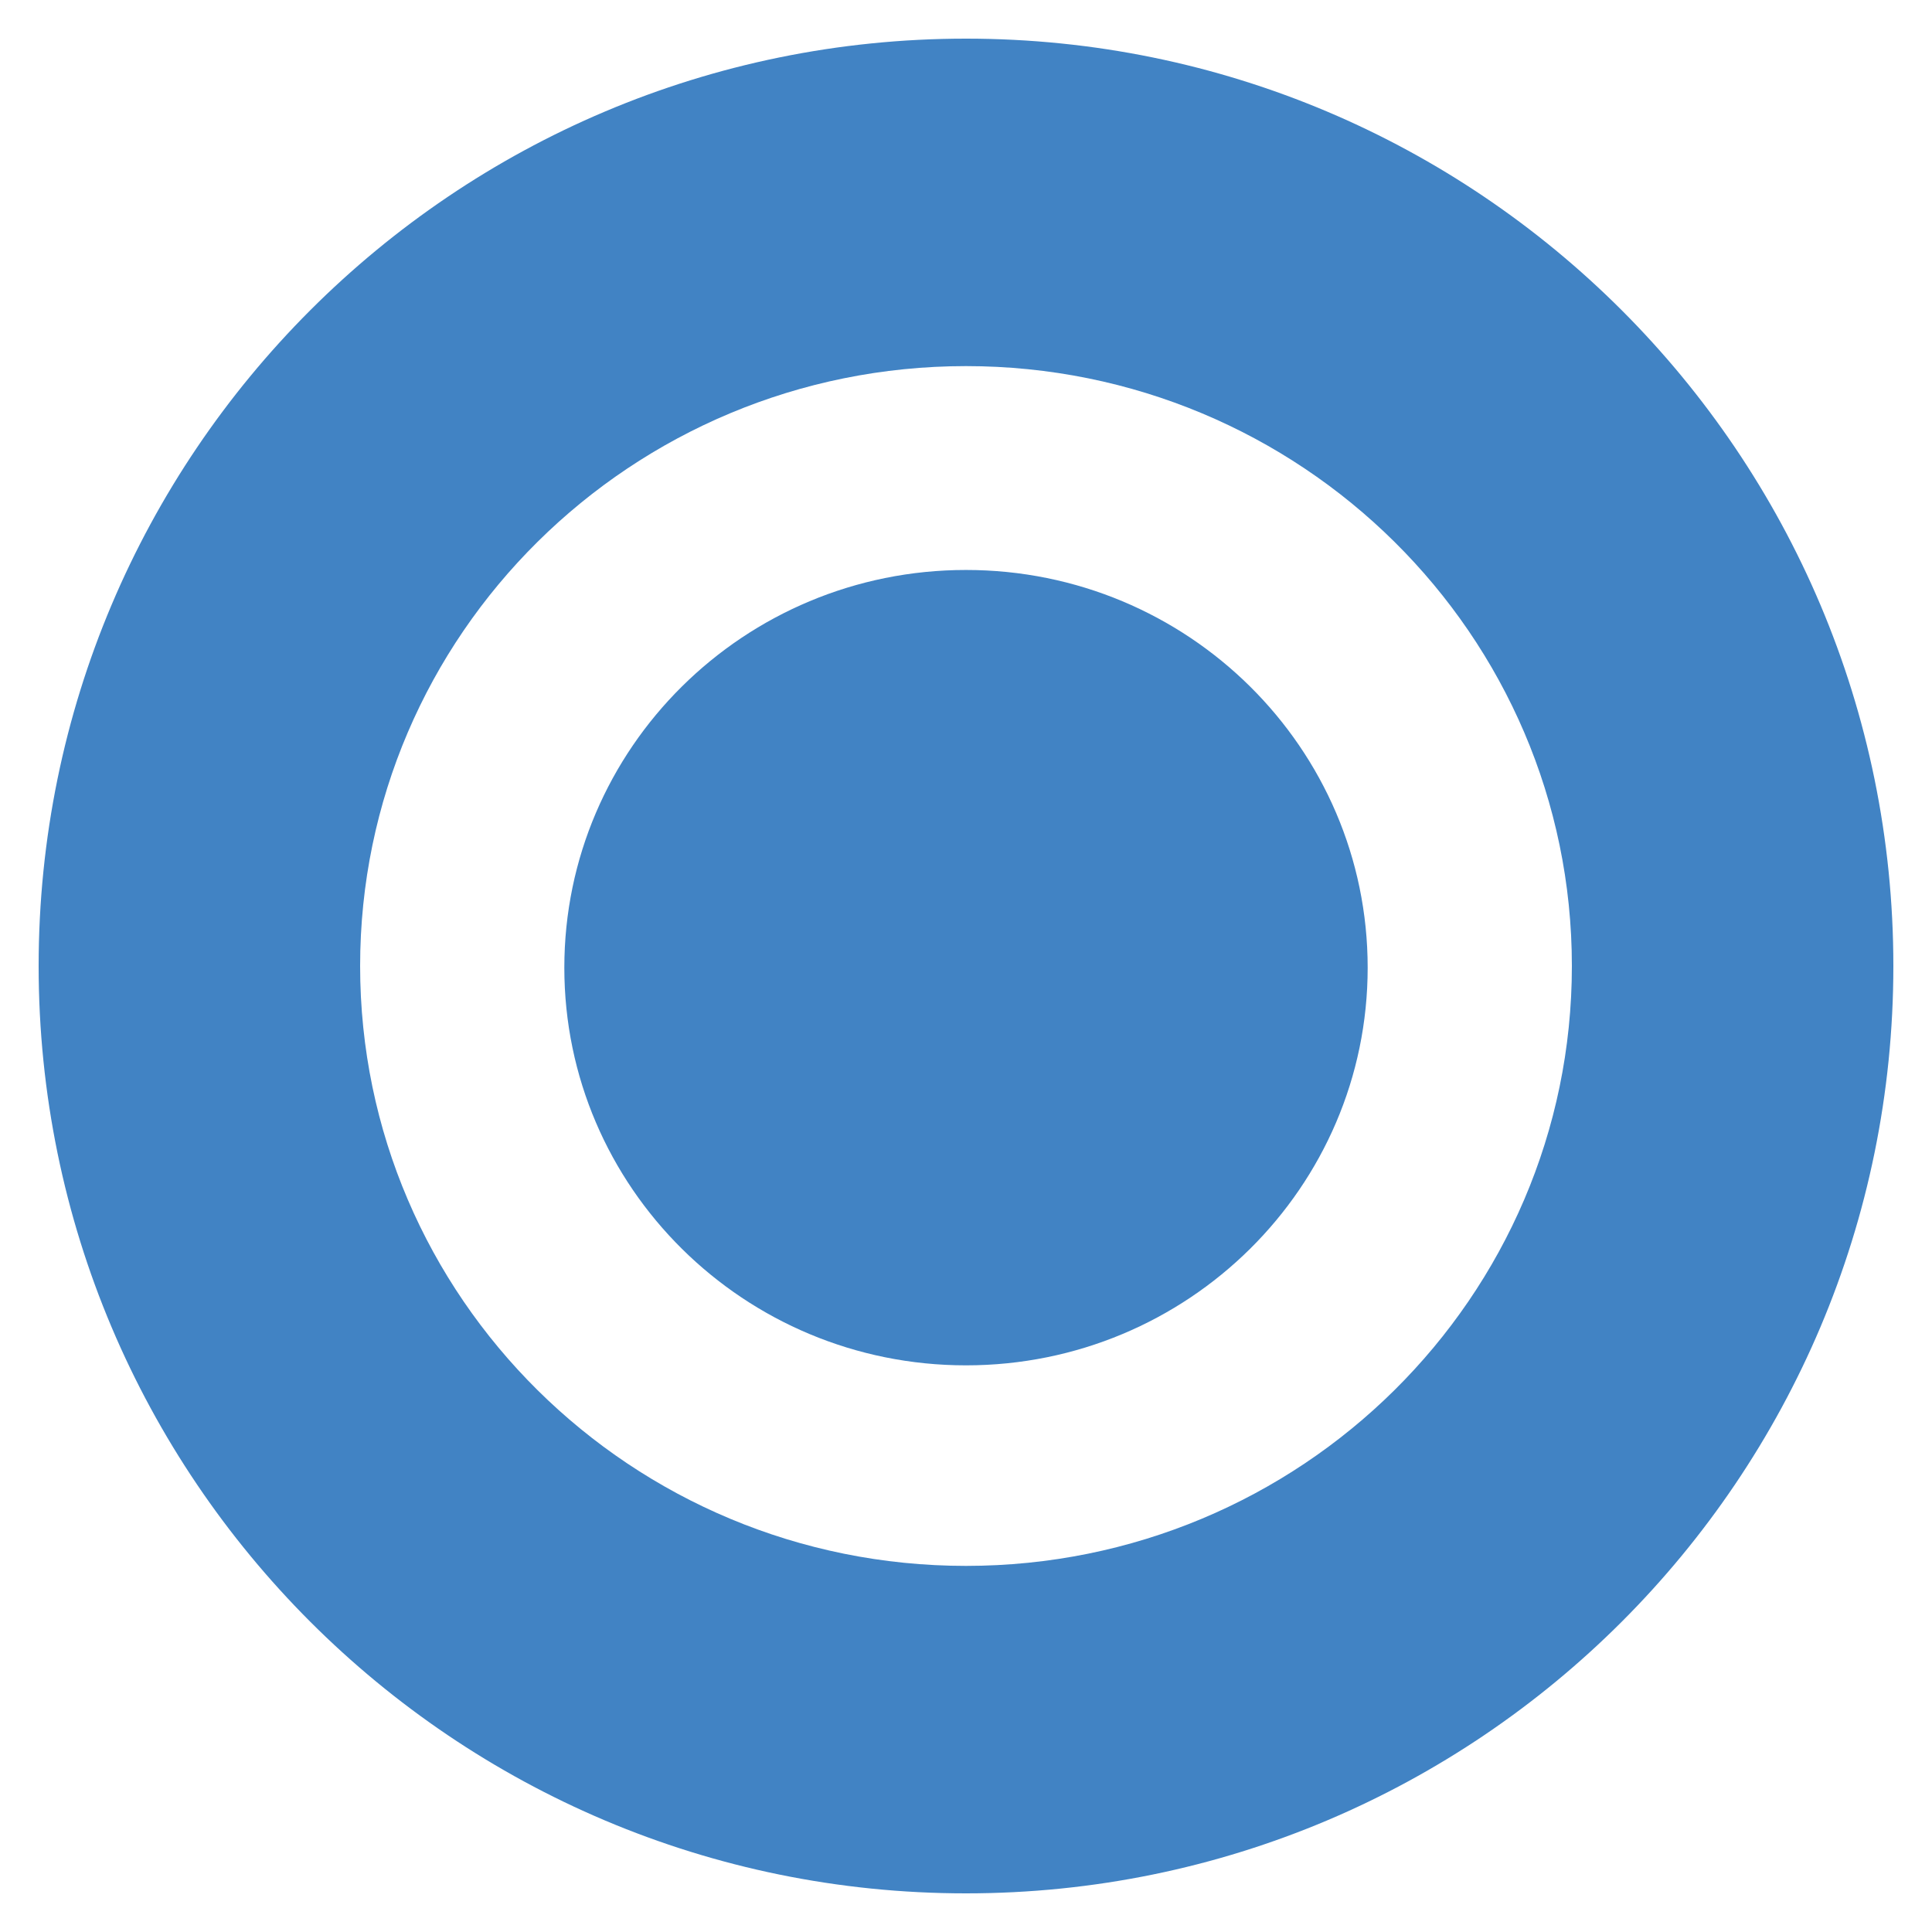
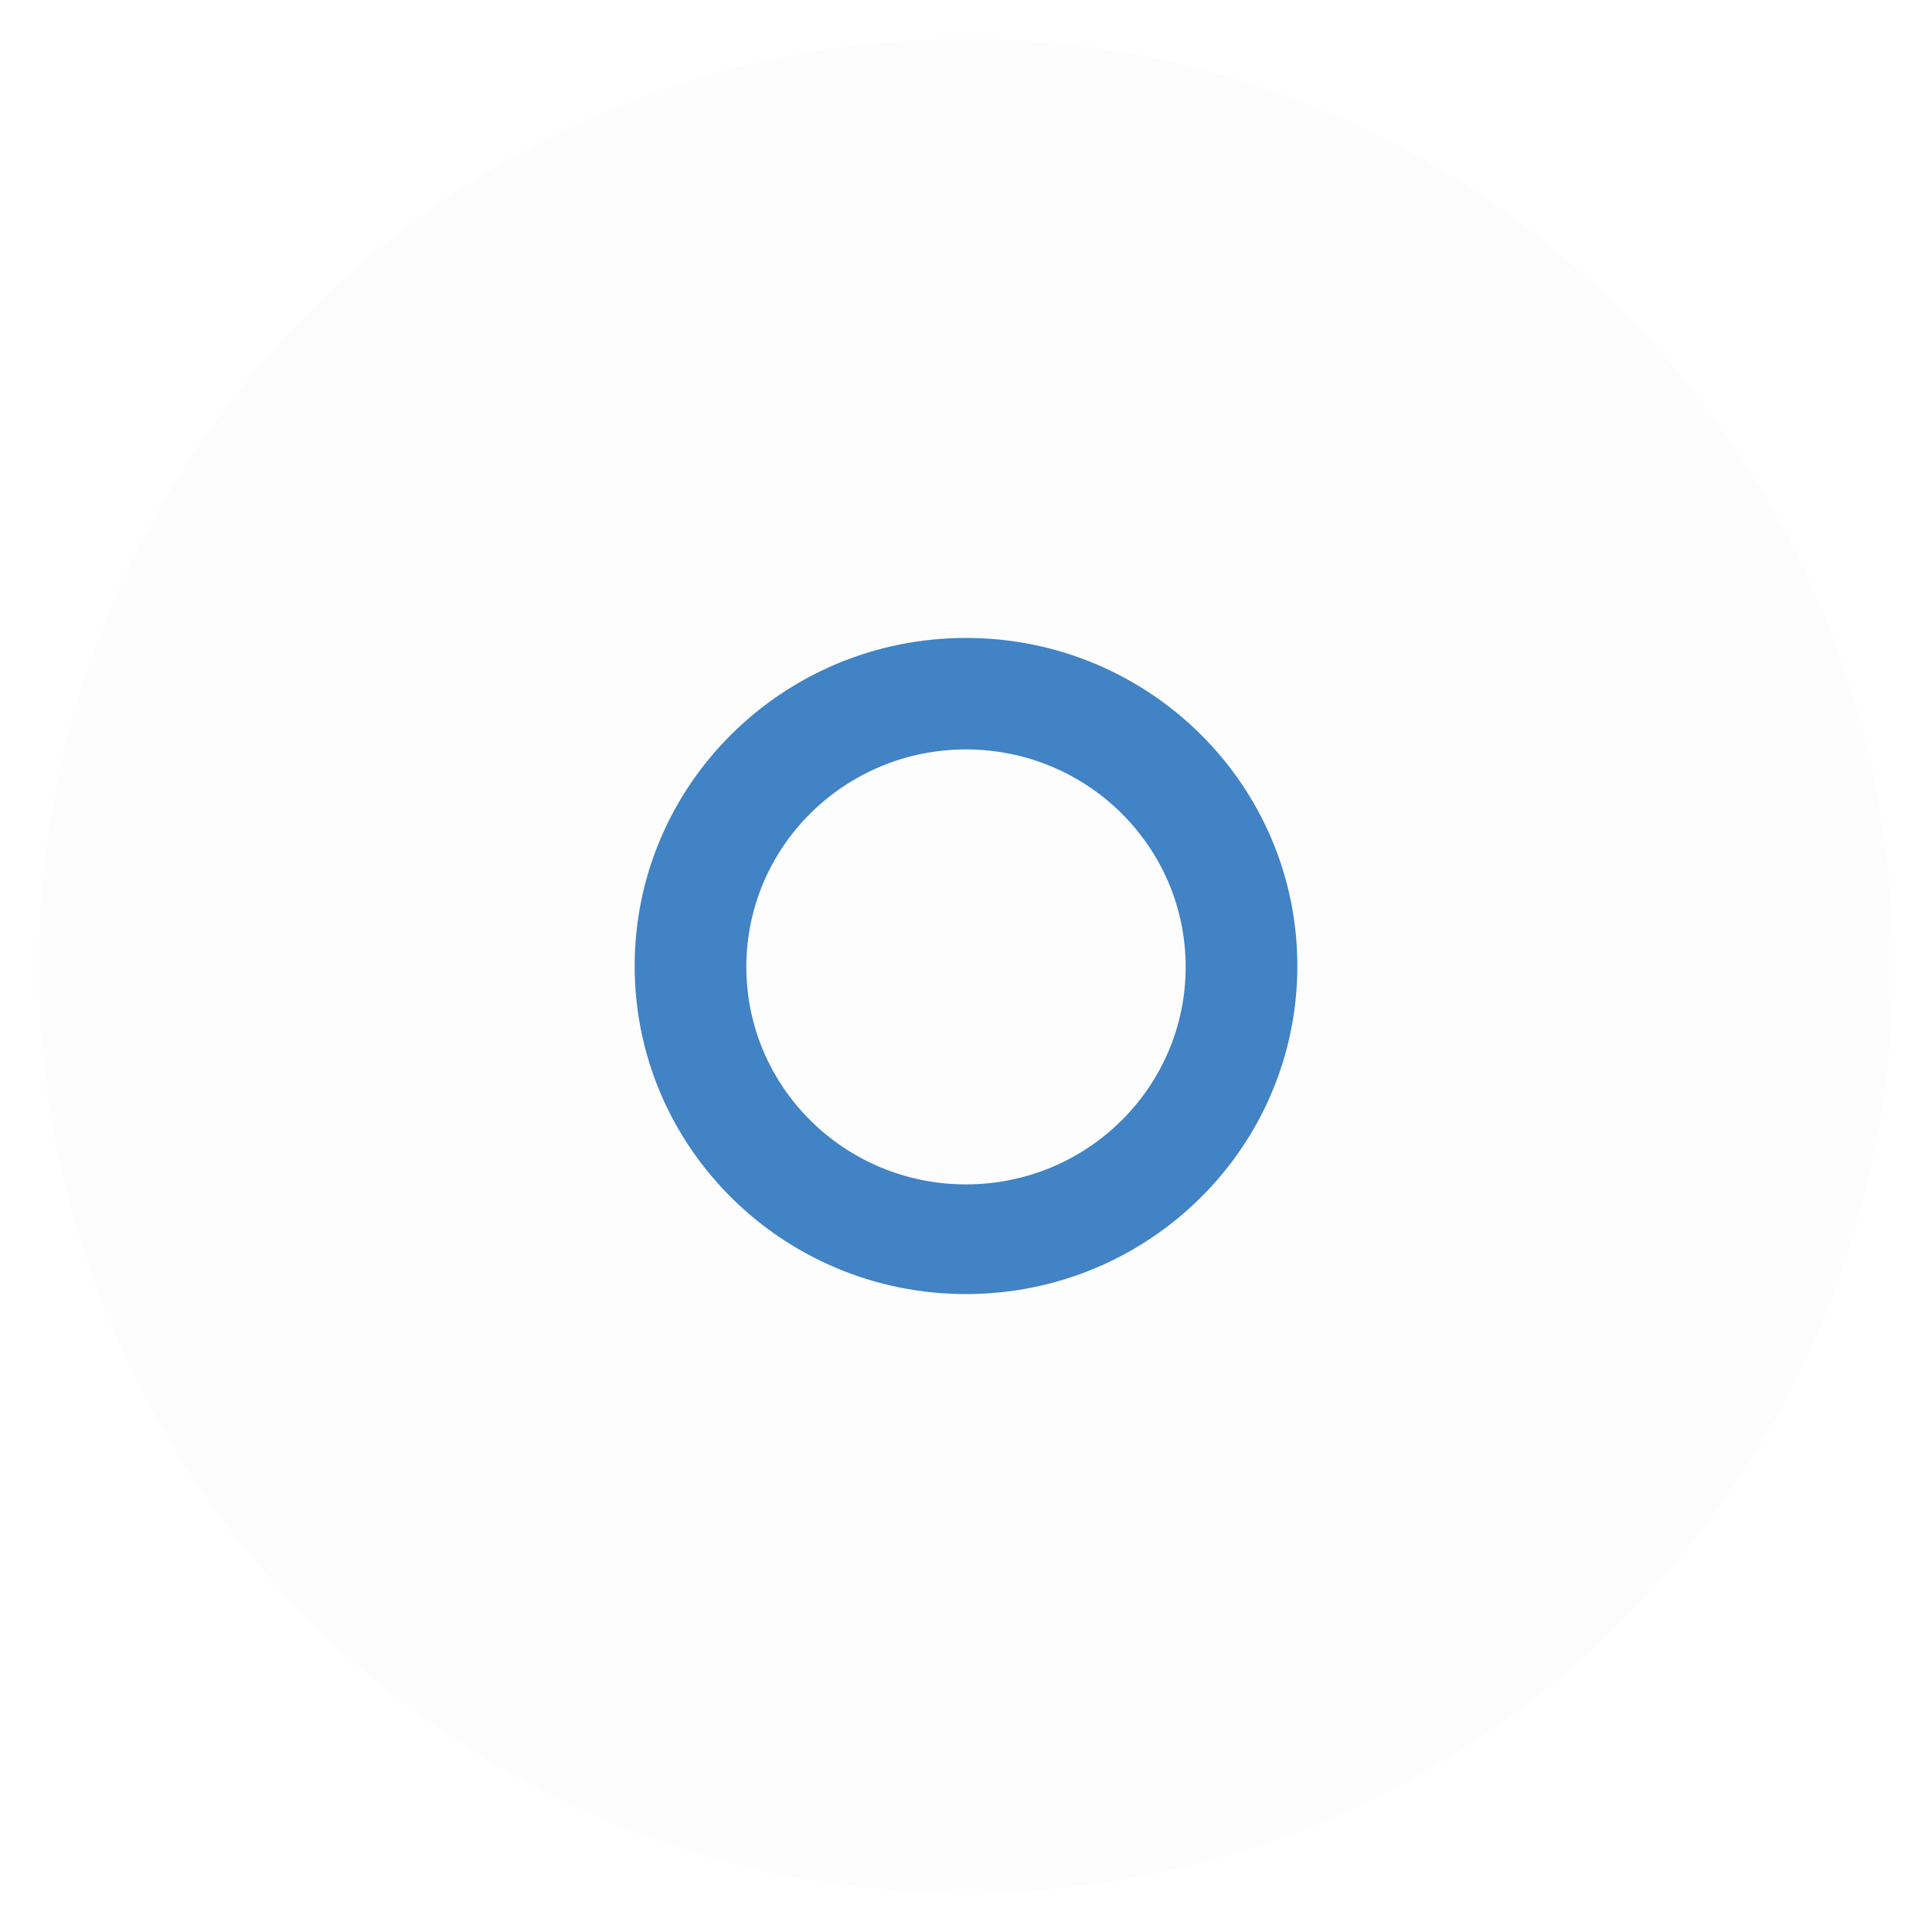
<svg xmlns="http://www.w3.org/2000/svg" id="orkut" class="custom-icon" version="1.1" viewBox="0 0 100 100" style="height: 100px; width: 100px;">
-   <circle class="outer-shape" cx="50" cy="50" r="48" style="opacity: 1; fill: rgb(65, 131, 196);" />
-   <path class="inner-shape" style="opacity: 1; fill: rgb(255, 255, 255);" transform="translate(18,18) scale(0.64)" d="M50,1.484C22.939,1.484,1,23.206,1,50s21.939,48.516,49,48.516c27.063-0.001,49-21.722,49-48.517S77.063,1.484,50,1.484z M50,82.297c-17.941,0-32.485-14.4-32.485-32.163S32.059,17.971,50,17.971c17.94,0,32.485,14.401,32.485,32.164 S67.941,82.297,50,82.297z" />
+   <circle class="outer-shape" cx="50" cy="50" r="48" style="opacity: 0.01; fill: rgb(0, 0, 0);" />
+   <path class="inner-shape" style="opacity: 1; fill: rgb(65, 131, 196);" transform="translate(32.5,32.5) scale(0.35)" d="M50,1.484C22.939,1.484,1,23.206,1,50s21.939,48.516,49,48.516c27.063-0.001,49-21.722,49-48.517S77.063,1.484,50,1.484z M50,82.297c-17.941,0-32.485-14.4-32.485-32.163S32.059,17.971,50,17.971c17.94,0,32.485,14.401,32.485,32.164 S67.941,82.297,50,82.297z" />
</svg>
